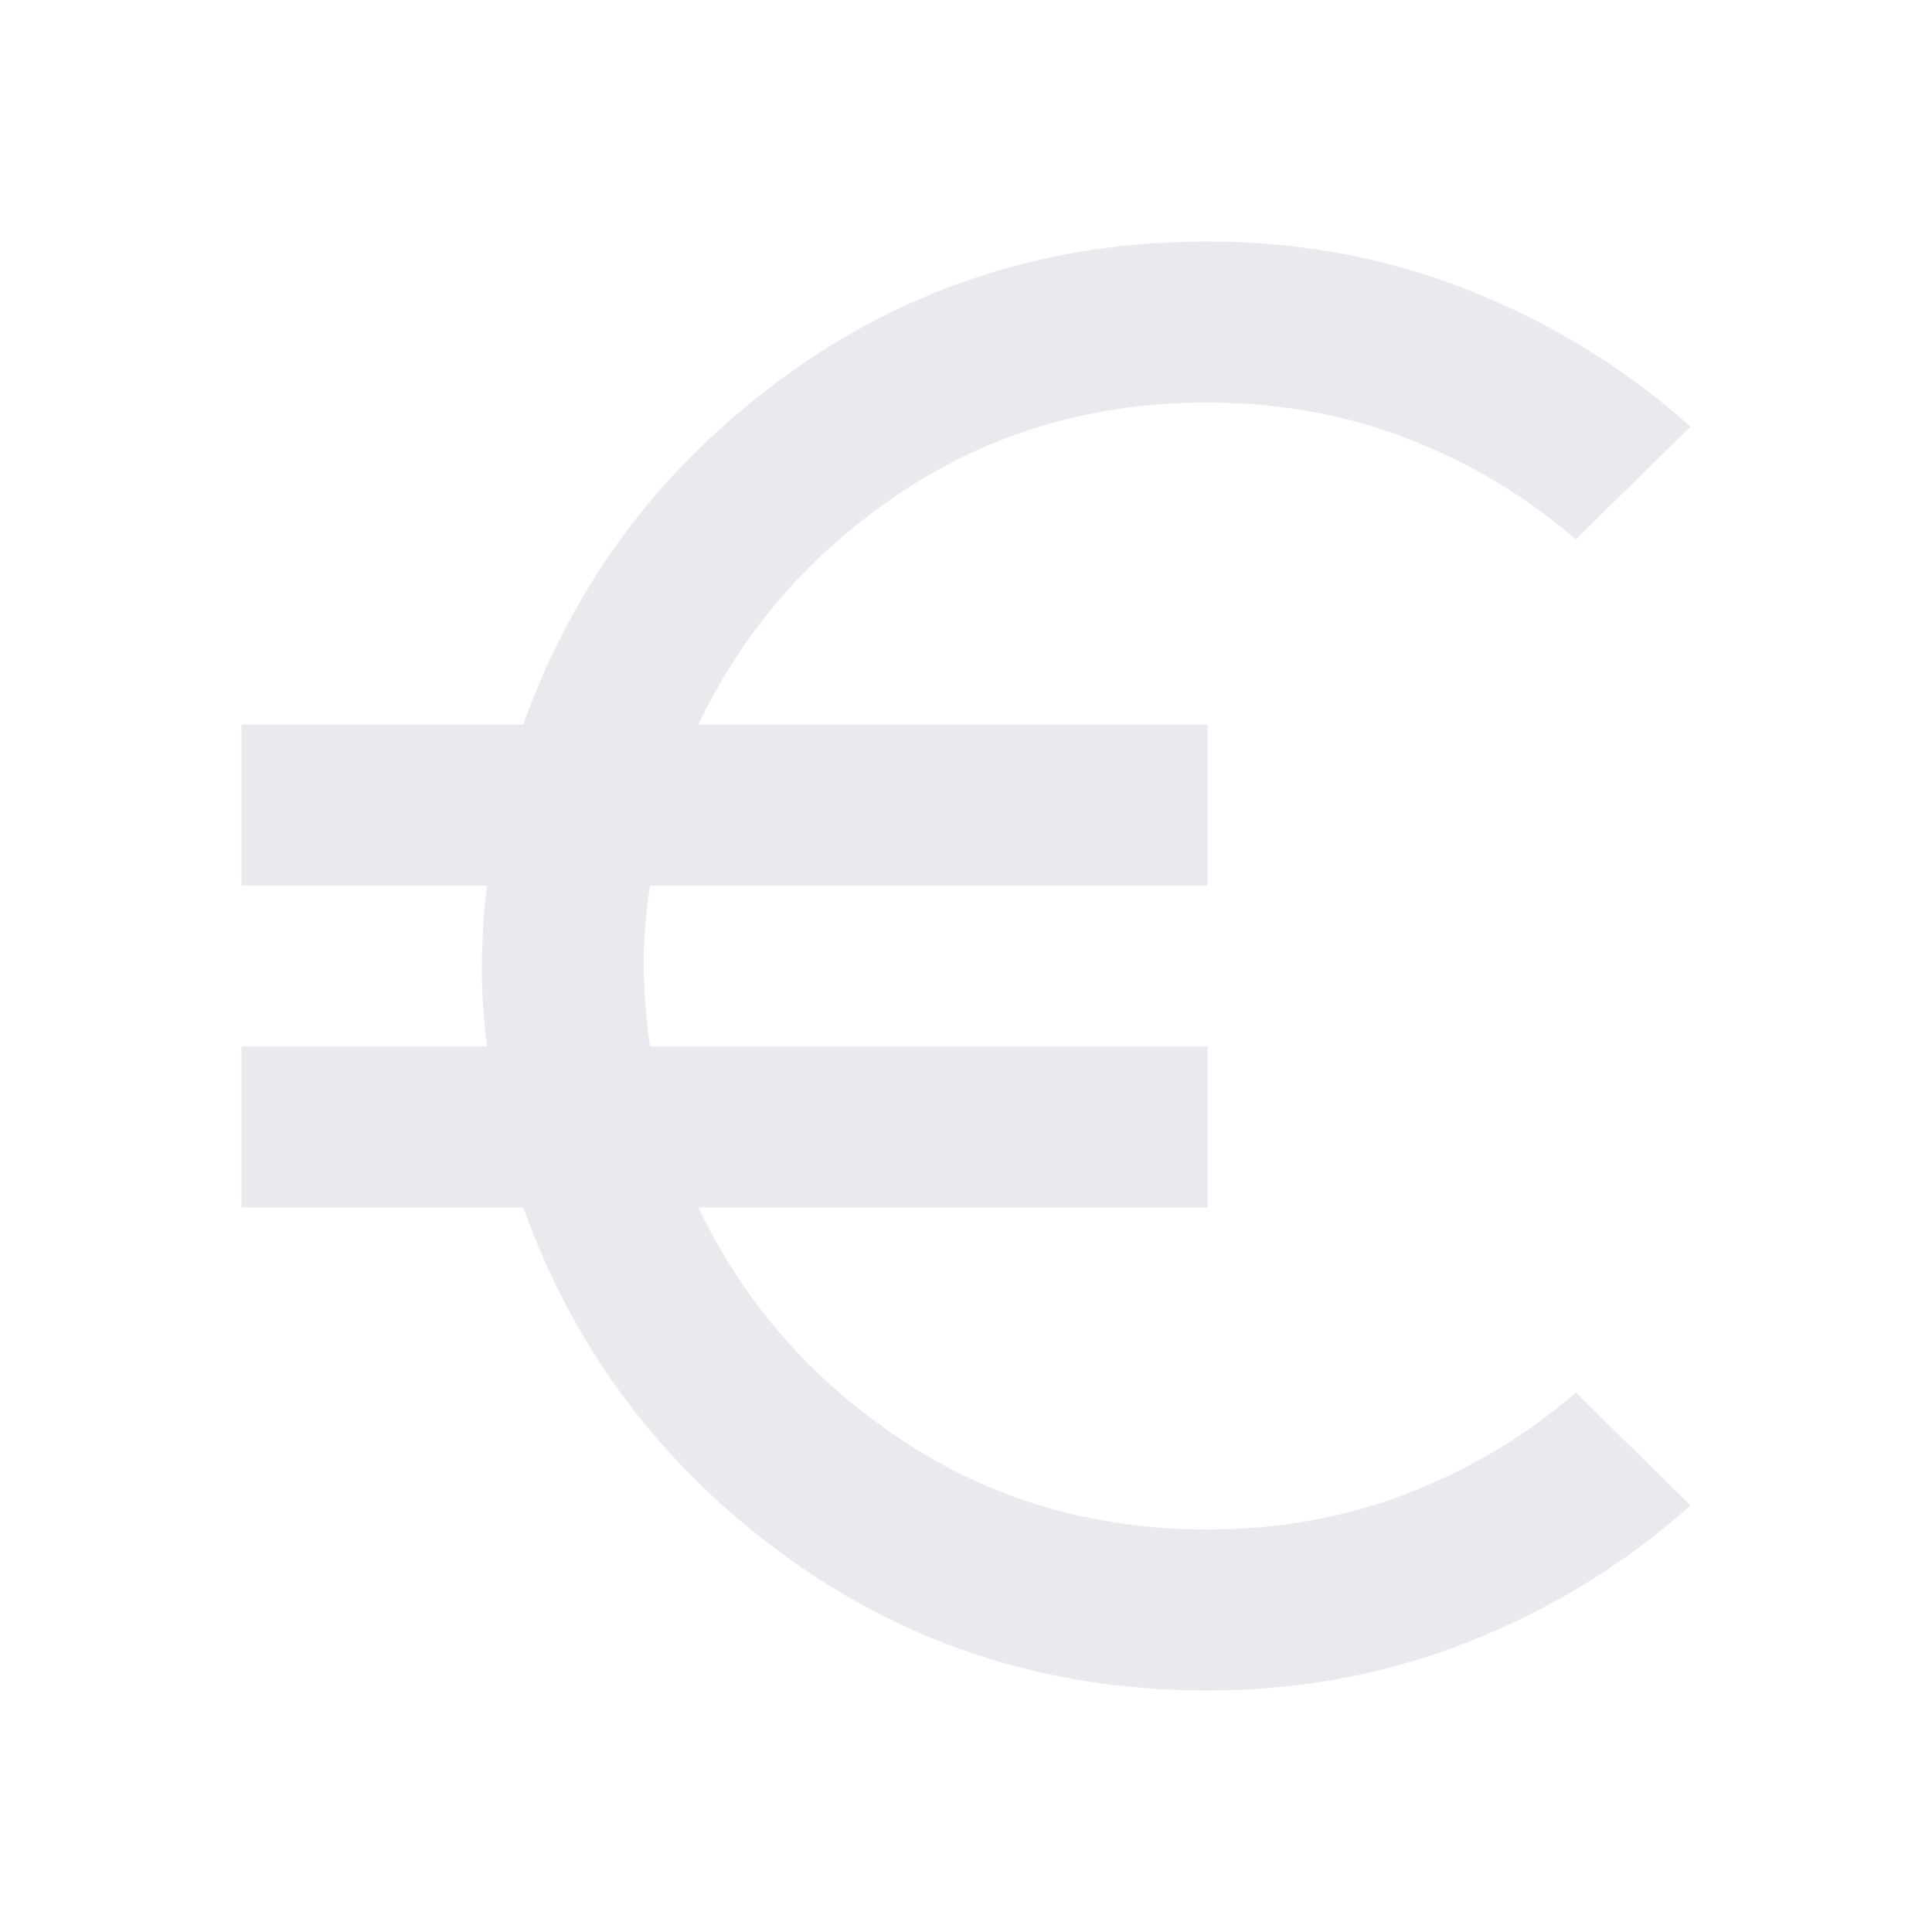
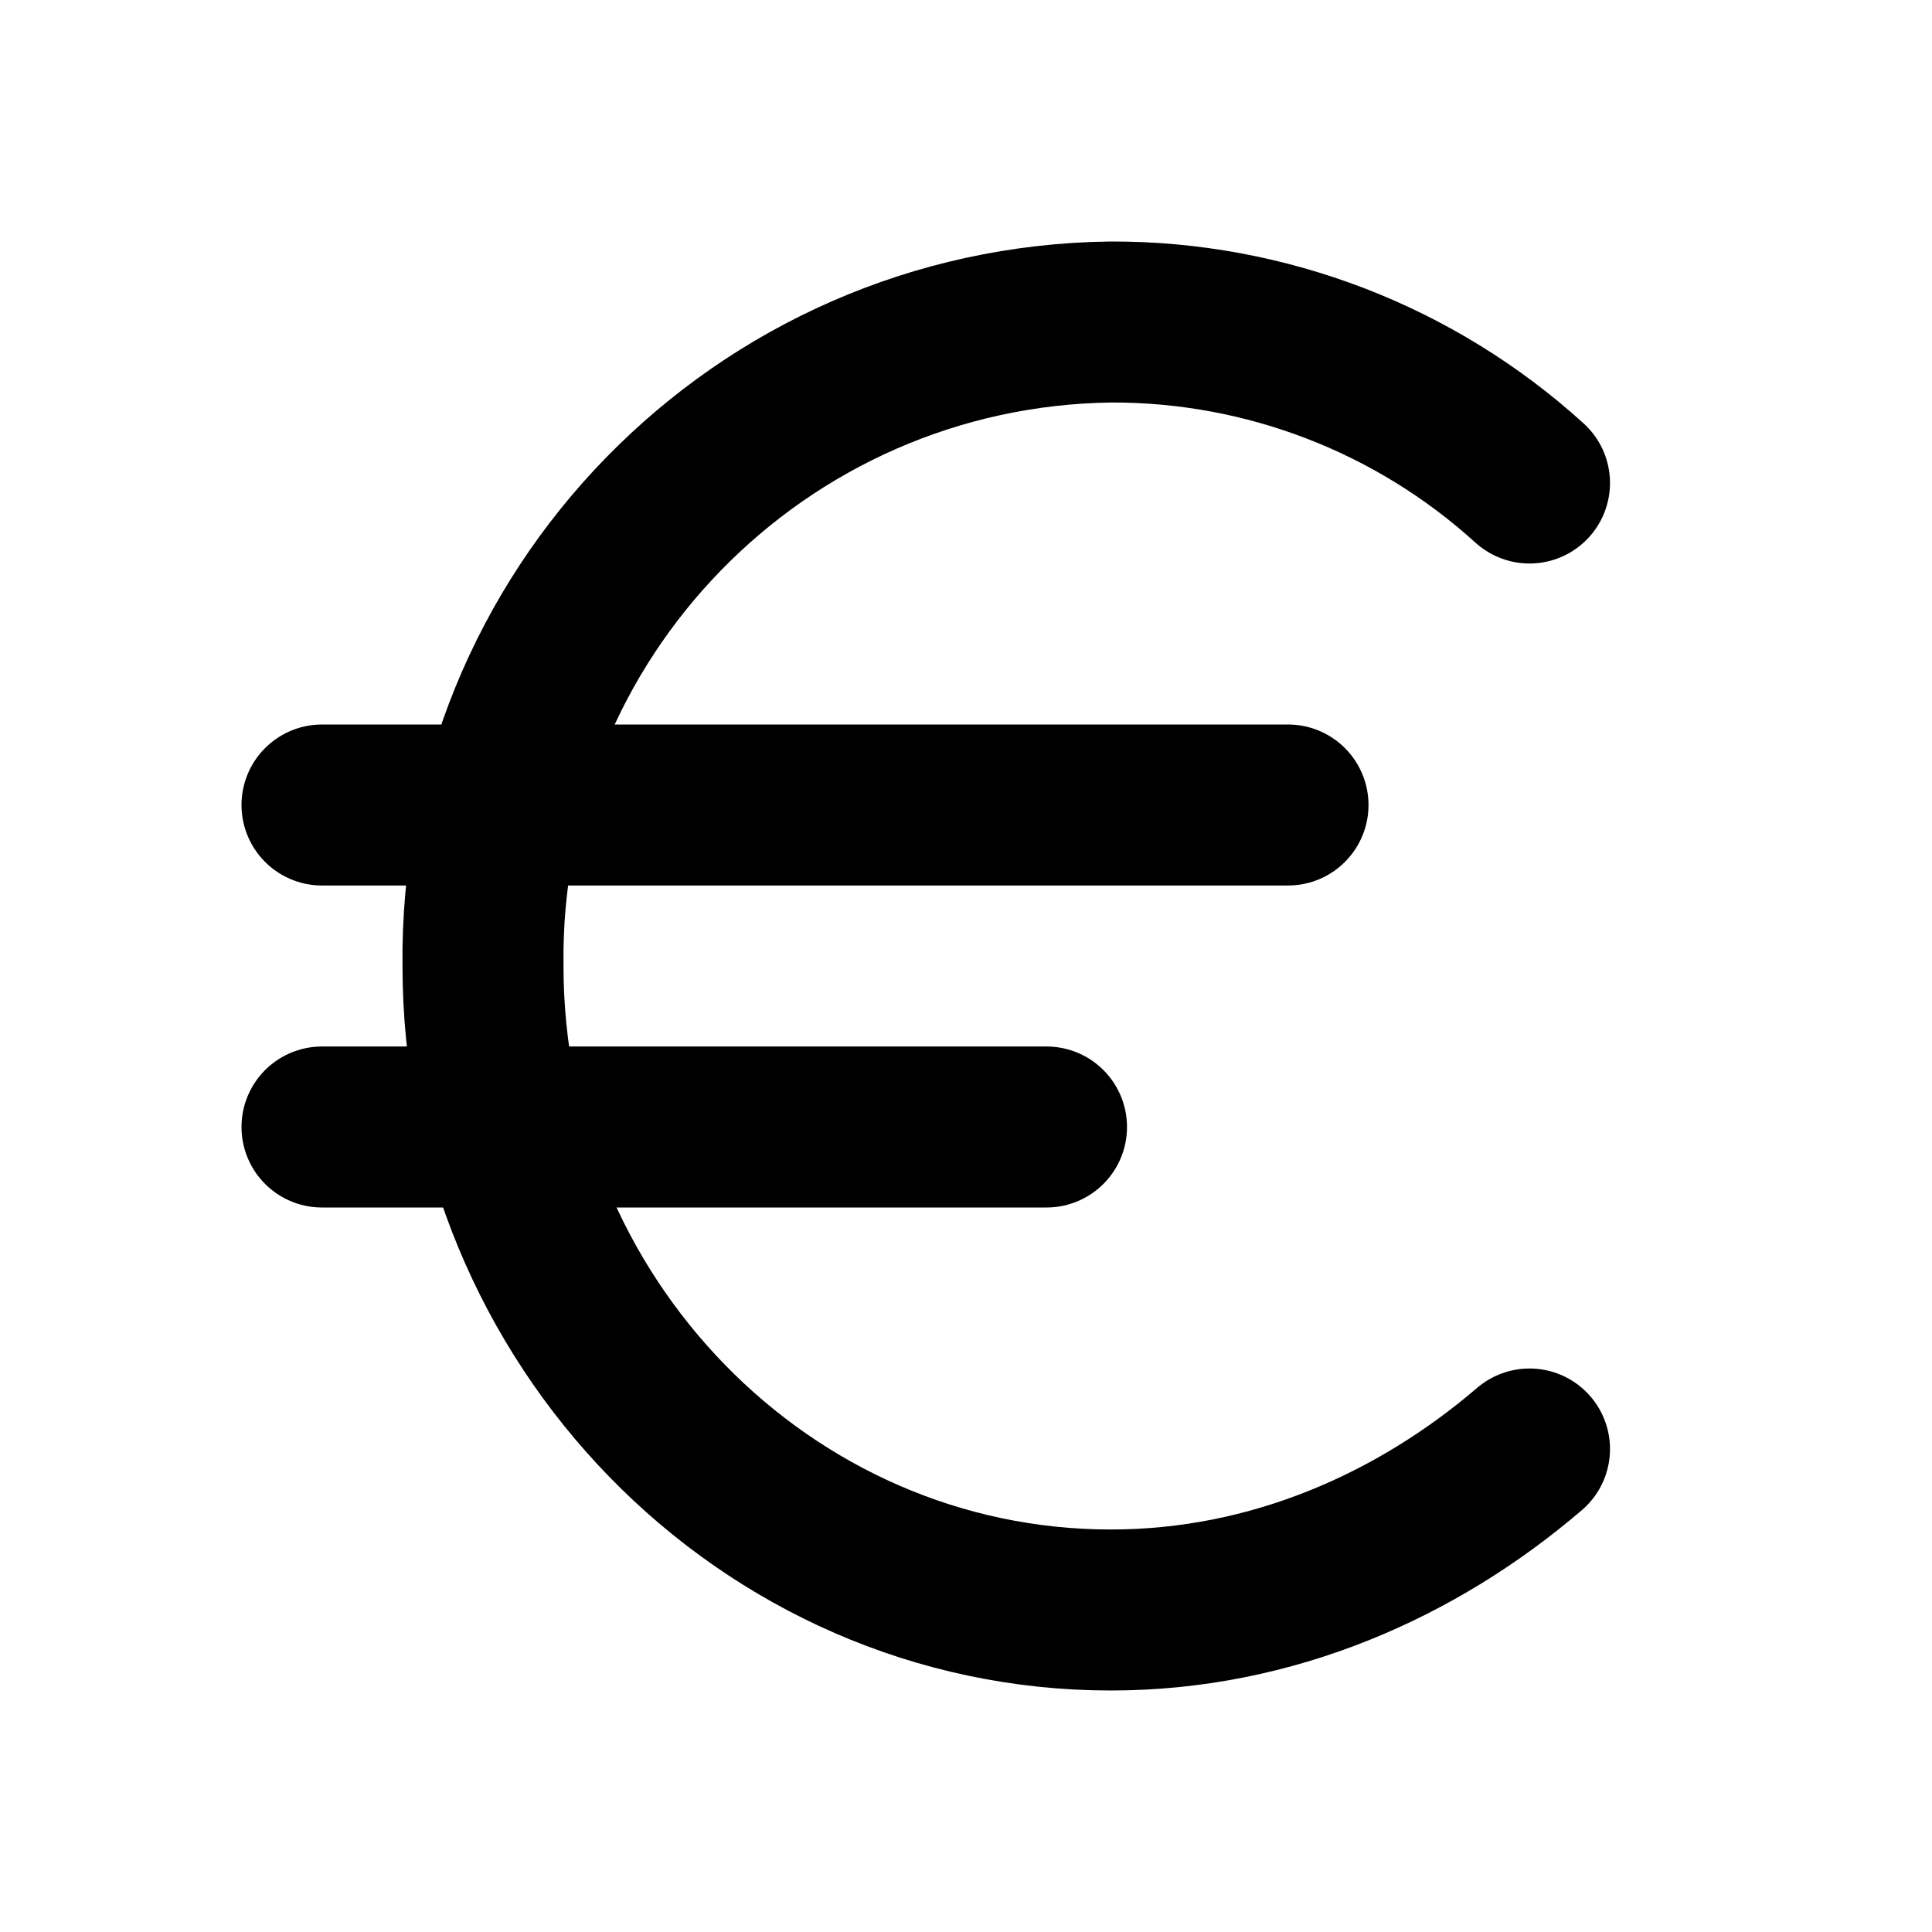
- <svg xmlns="http://www.w3.org/2000/svg" height="24px" viewBox="0 -960 960 960" width="24px" fill="#e8eaed">
-   <path d="M600-120q-118 0-210-67T260-360H120v-80h122q-3-24-2.5-44.5T242-520H120v-80h140q38-106 130-173t210-67q69 0 130.5 24.5T840-748l-57 56q-37-32-83.5-50T600-760q-85 0-152 44.5T347-600h253v80H323q-4 27-3 47.5t3 32.5h277v80H347q34 71 101 115.5T600-200q53 0 99.5-18t83.5-50l57 56q-48 43-109.5 67.5T600-120Z" />
+ <svg xmlns="http://www.w3.org/2000/svg" width="24" height="24" viewBox="0 0 24 24" fill="none" stroke="currentColor" stroke-width="2" stroke-linecap="round" stroke-linejoin="round" class="lucide lucide-euro">
+   <path d="M4 10h12" />
+   <path d="M4 14h9" />
+   <path d="M19 6a7.7 7.7 0 0 0-5.2-2A7.9 7.9 0 0 0 6 12c0 4.4 3.5 8 7.8 8 2 0 3.8-.8 5.2-2" />
</svg>
